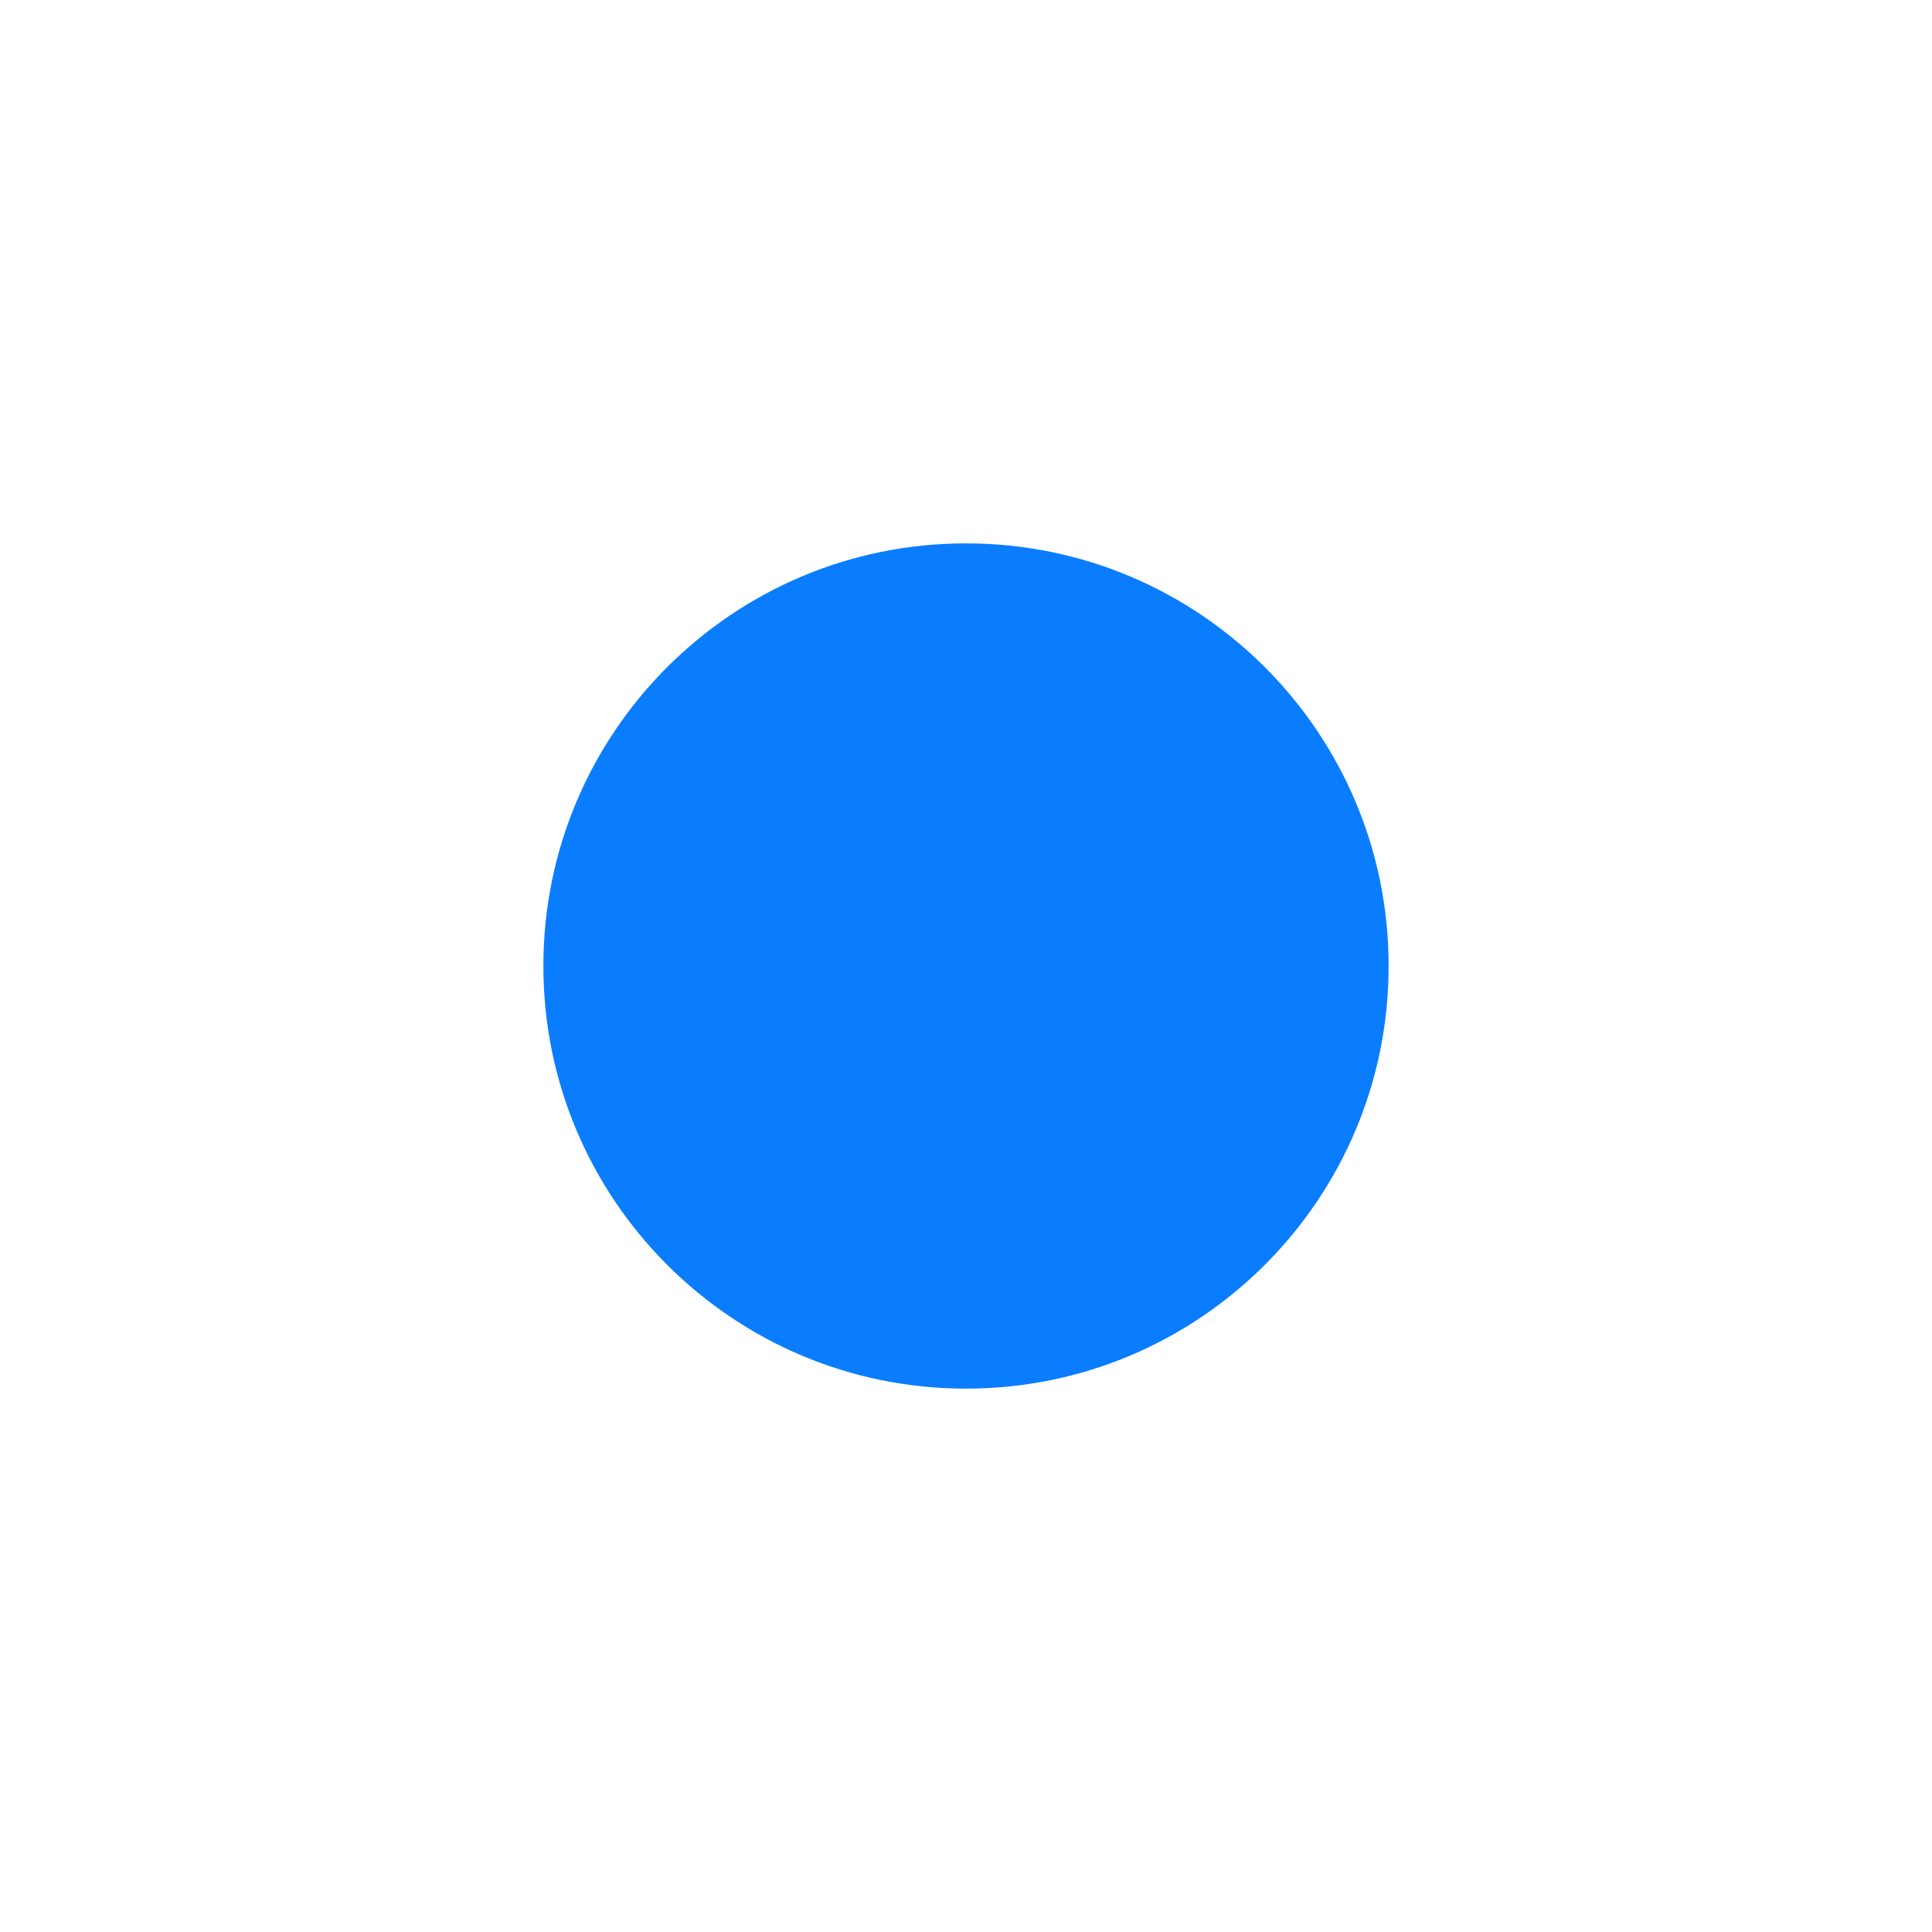
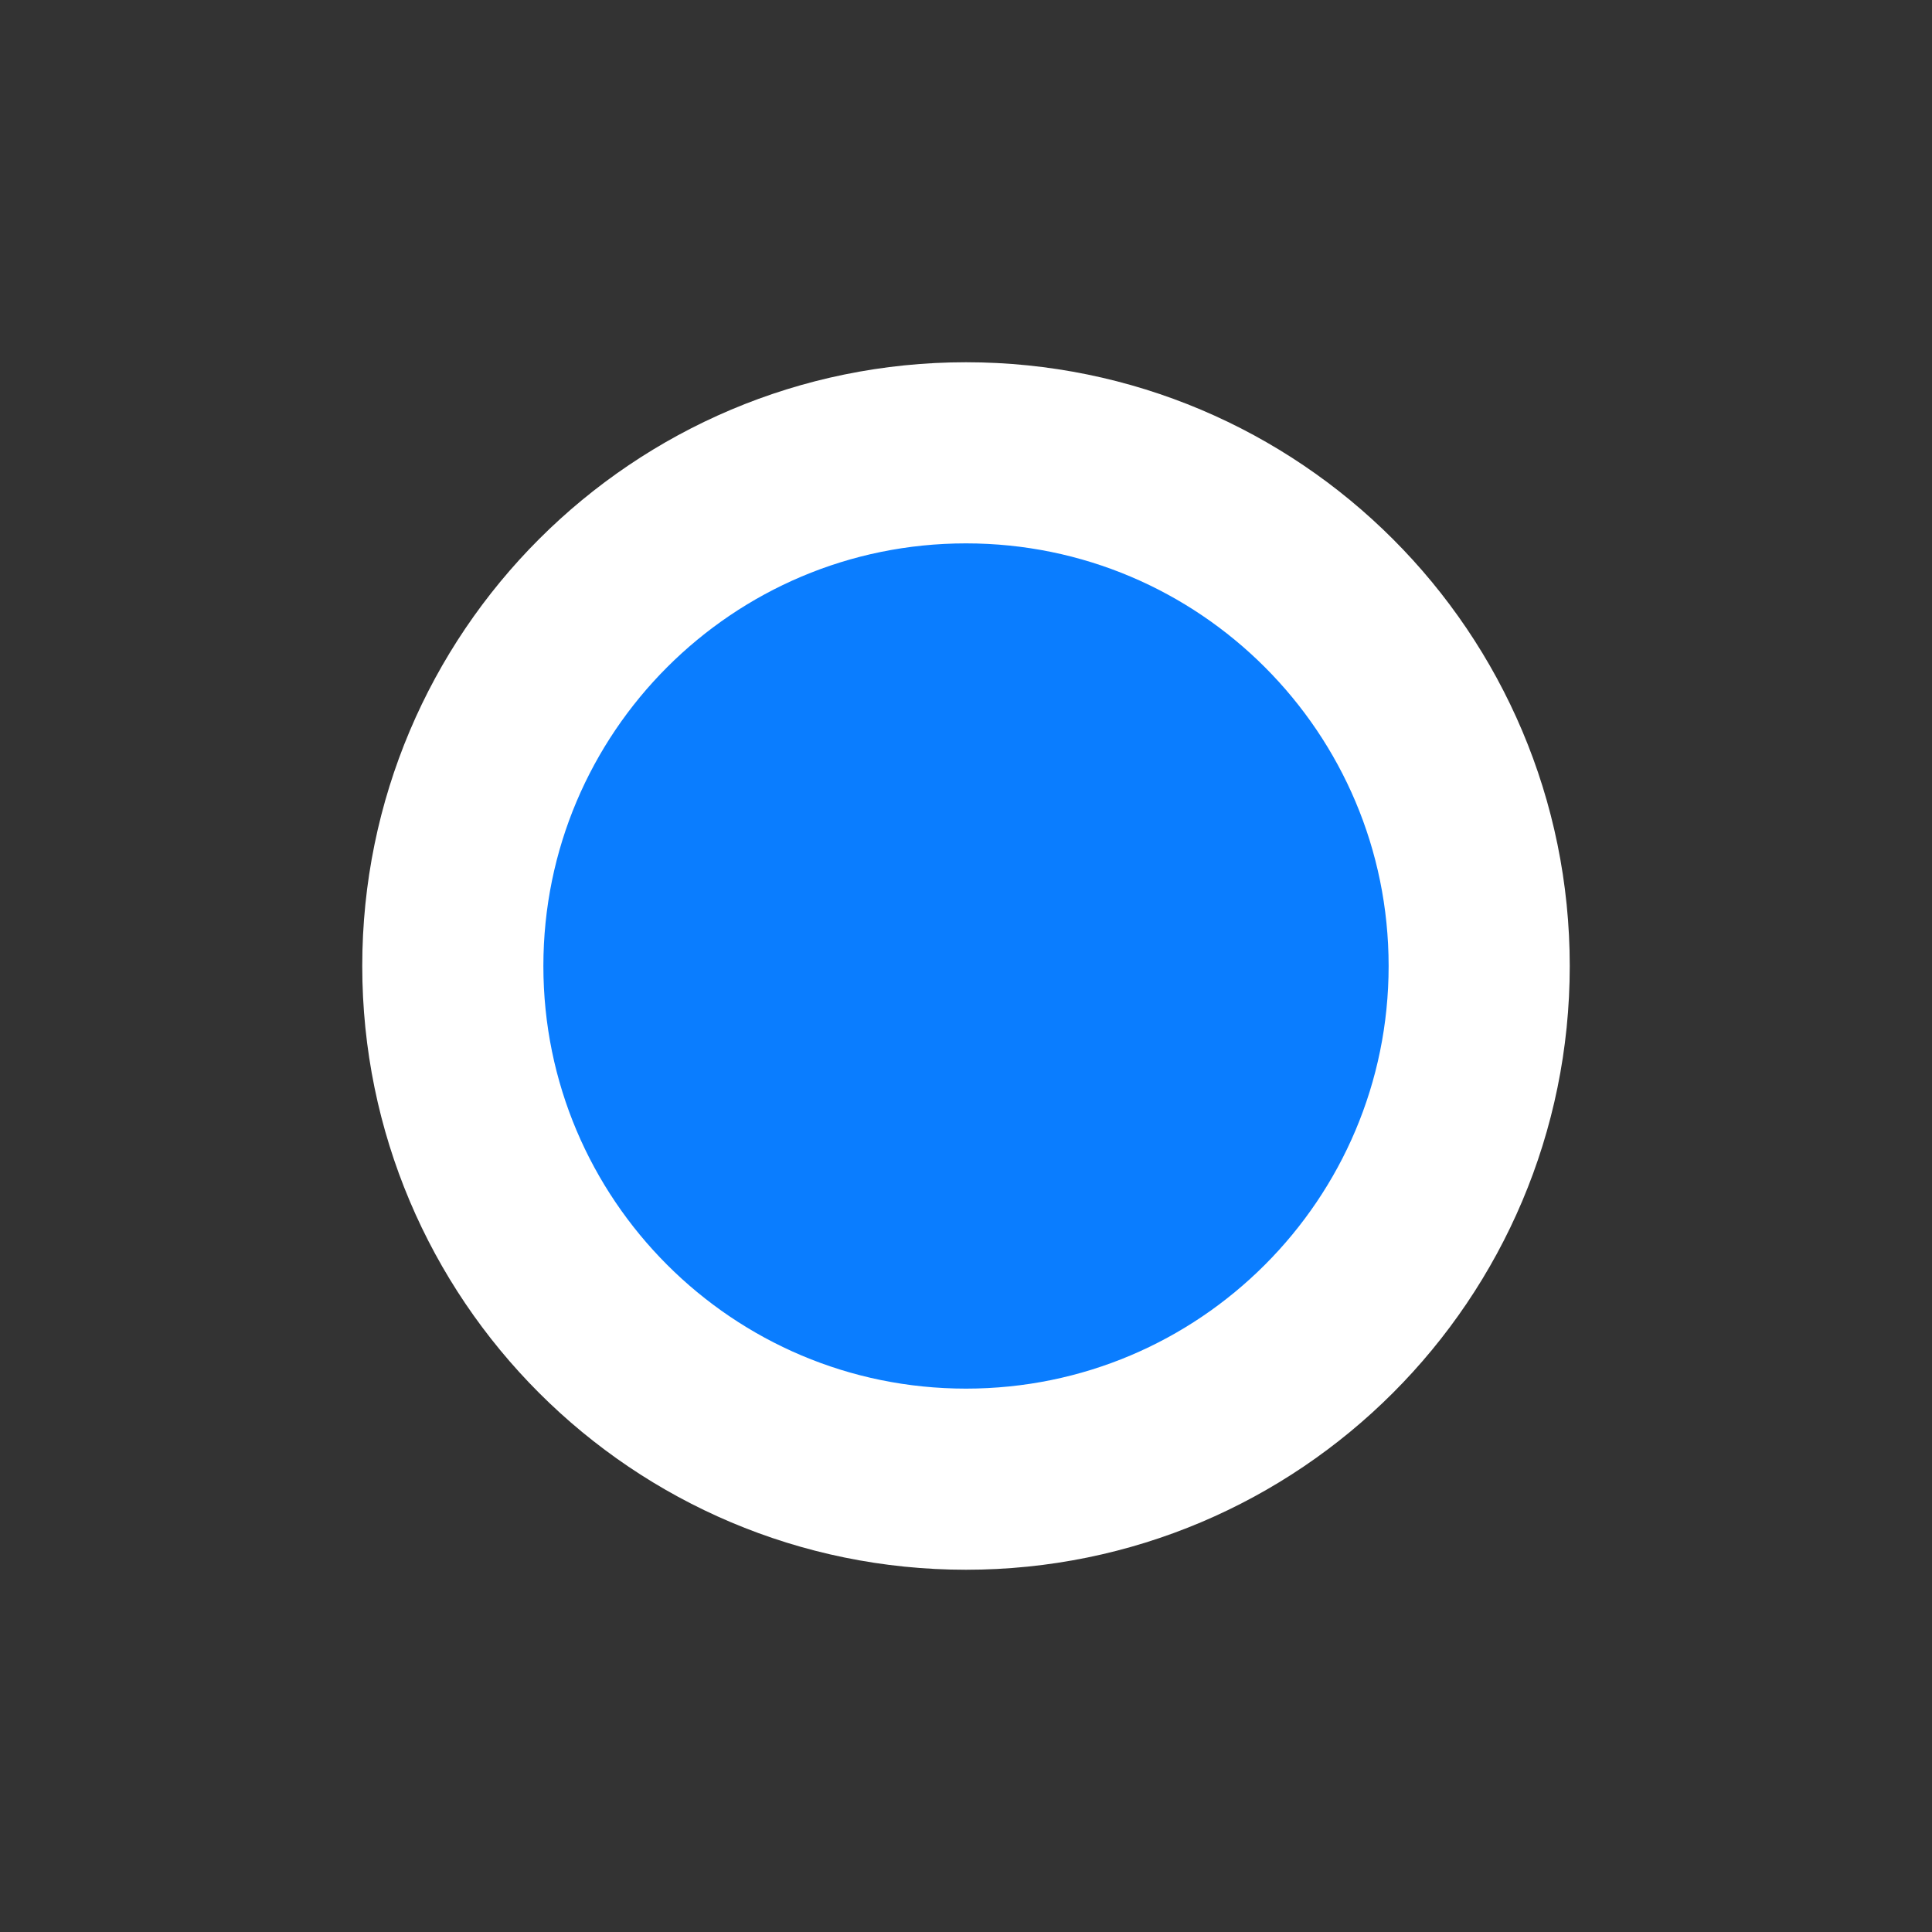
<svg xmlns="http://www.w3.org/2000/svg" width="16" height="16" viewBox="0 0 16 16" fill="none">
  <g clip-path="url(#clip0_1_2592)">
    <rect width="16" height="16" fill="white" />
+     <rect width="16" height="16" fill="#333333" />
    <circle cx="8" cy="8" r="4.25" fill="#0A7DFF" stroke="white" stroke-width="1.5" />
  </g>
  <defs>
    <clipPath id="clip0_1_2592">
      <rect width="16" height="16" fill="white" />
    </clipPath>
  </defs>
</svg>
